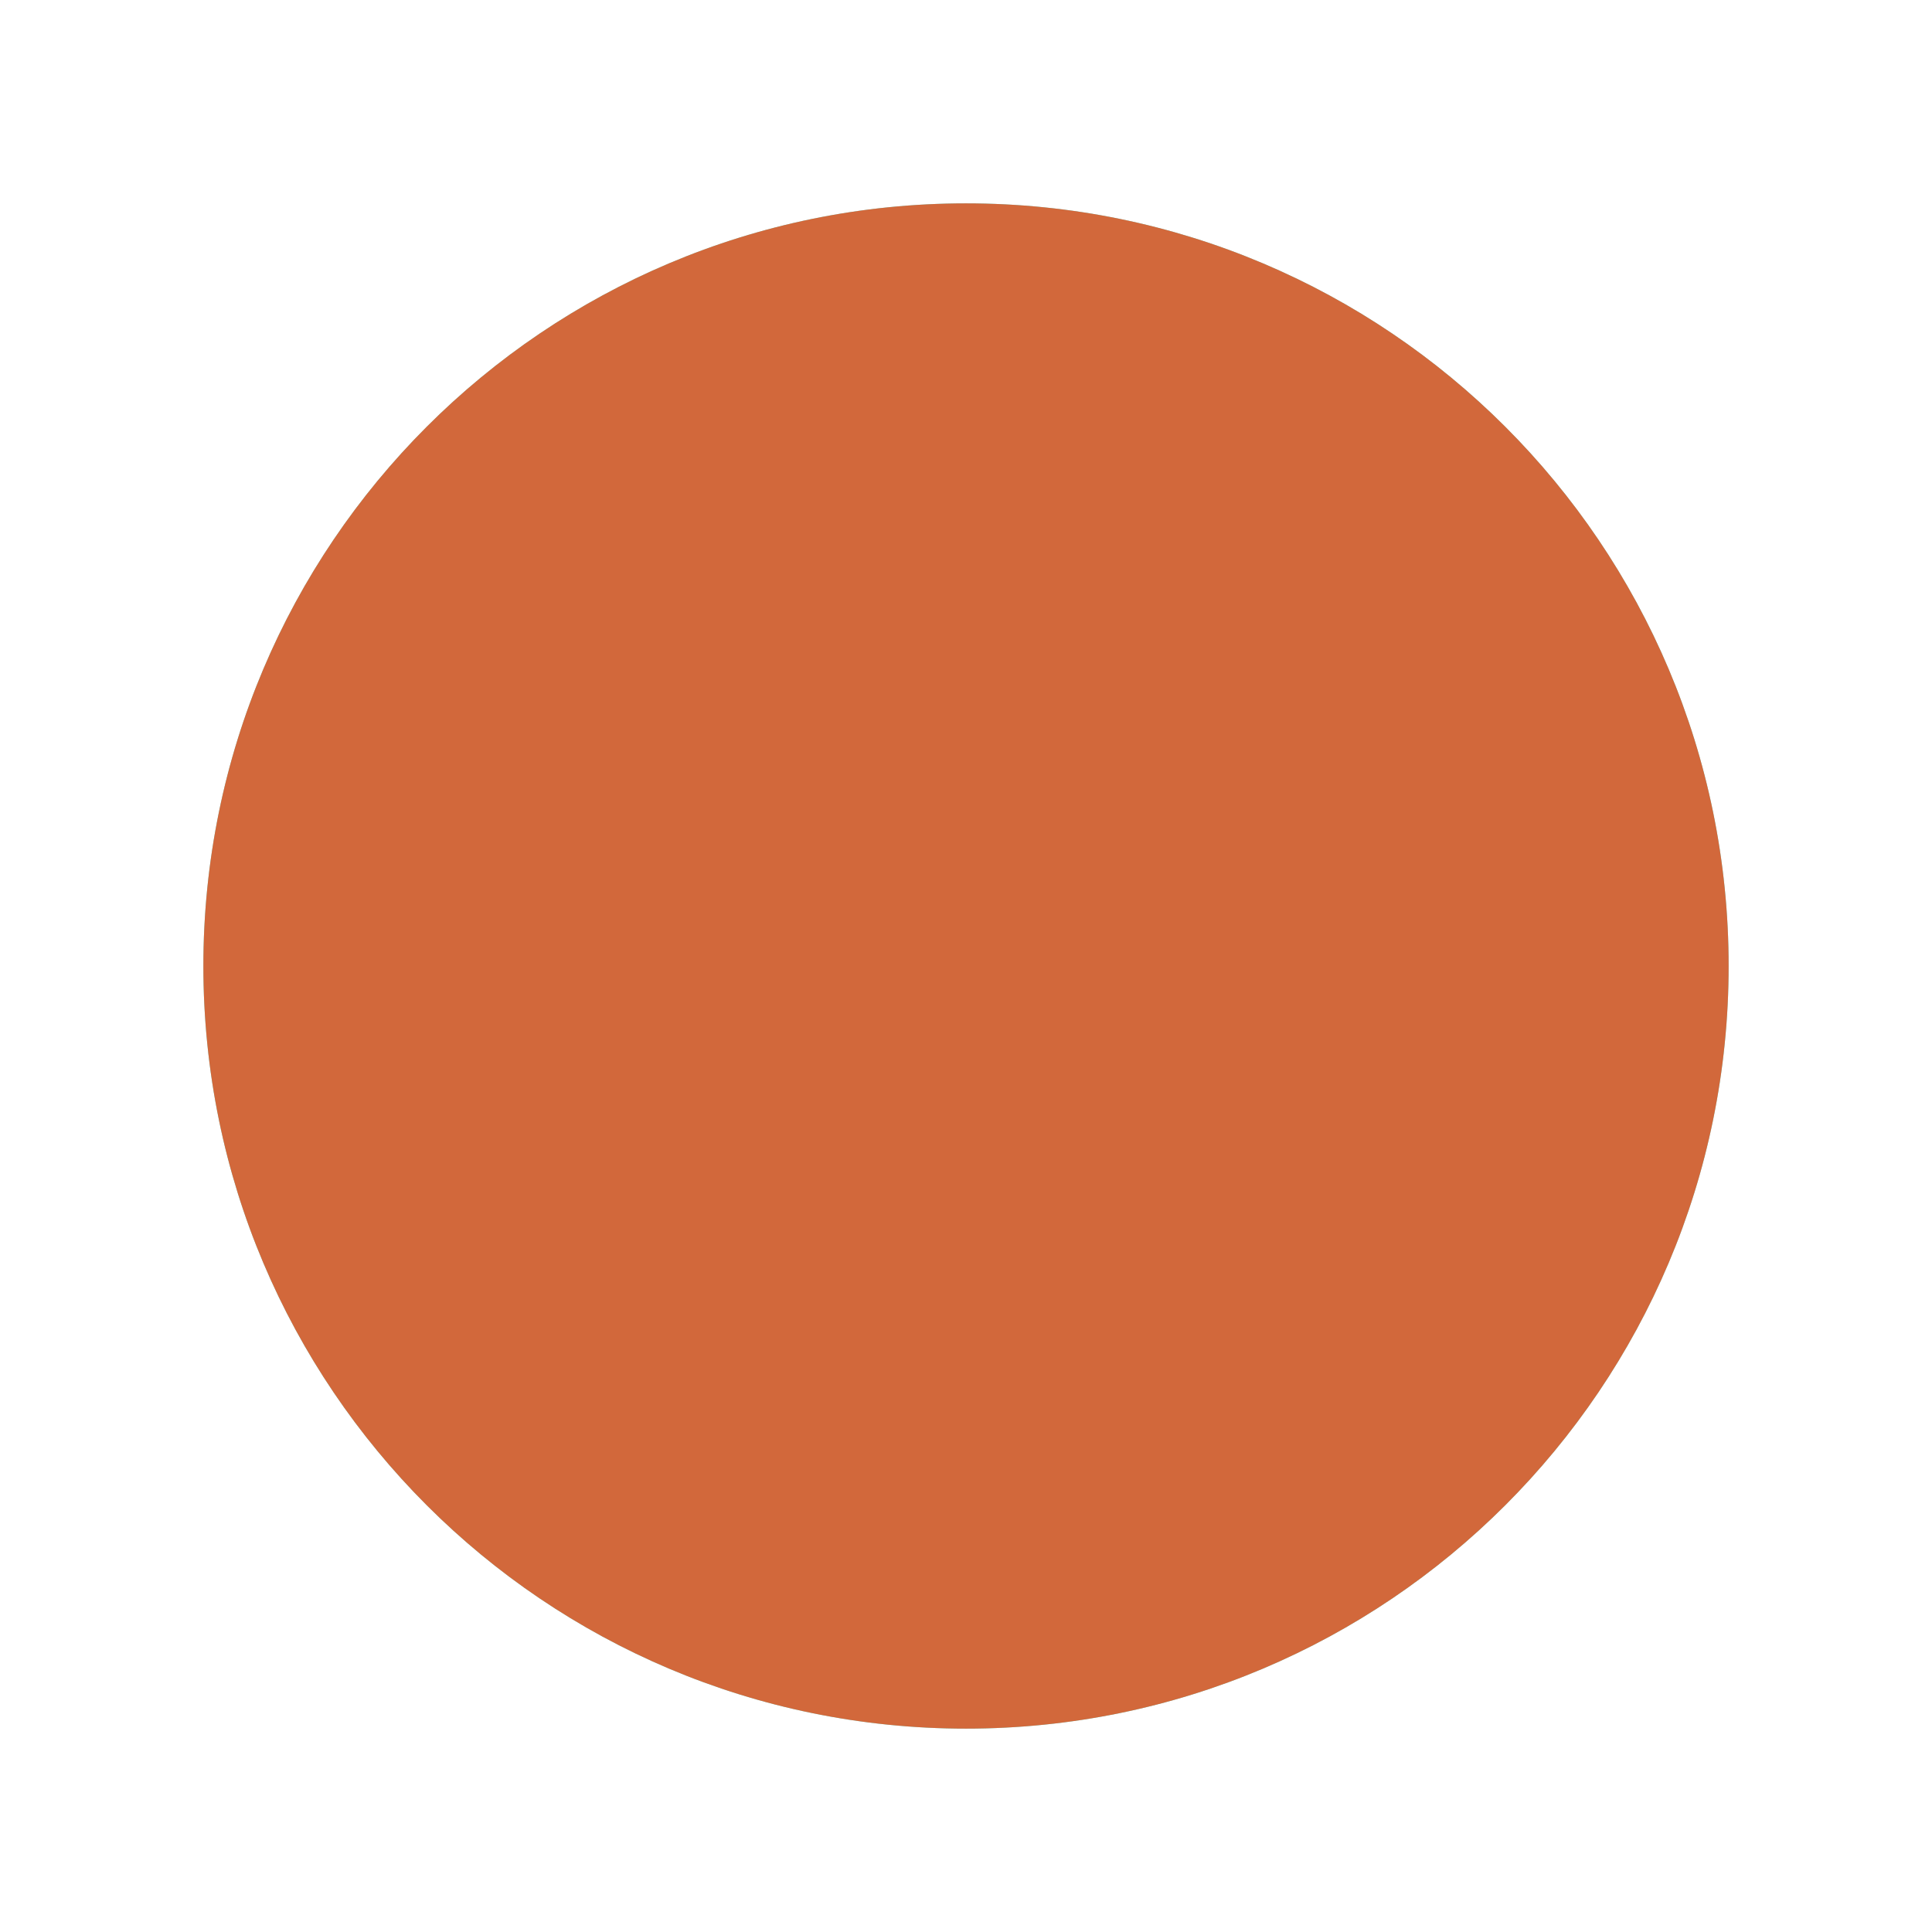
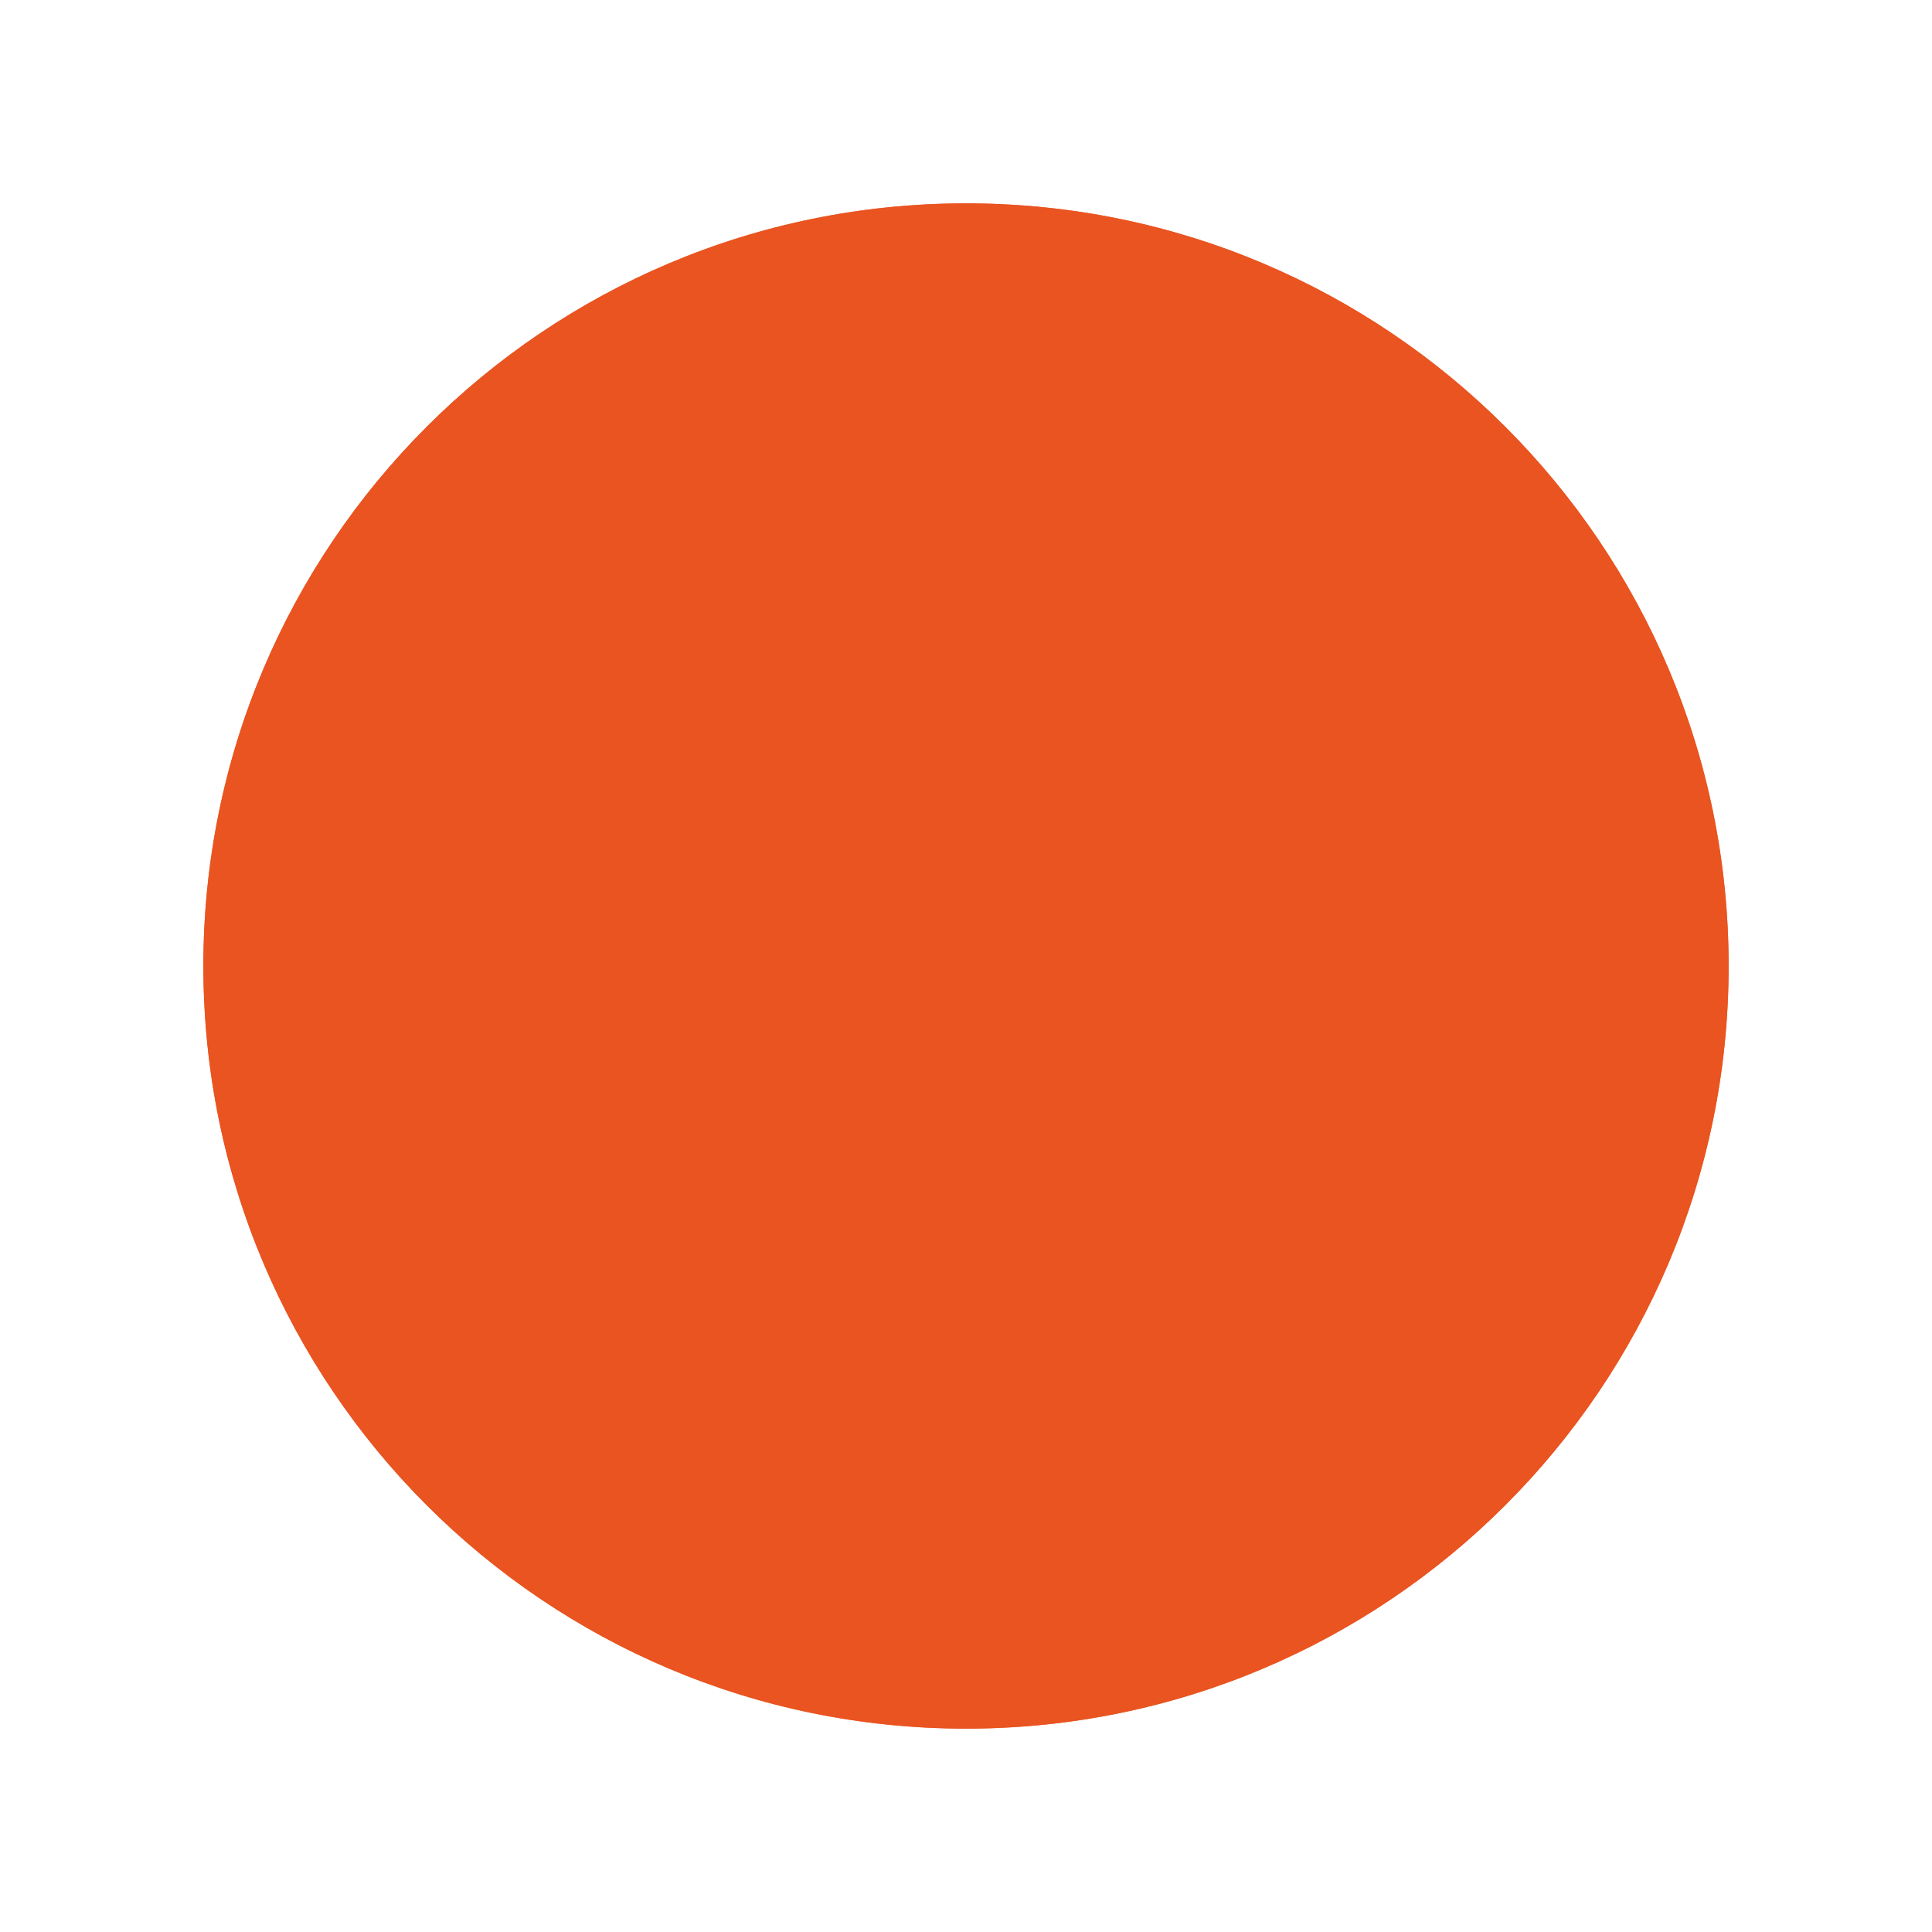
<svg xmlns="http://www.w3.org/2000/svg" id="svg4486" height="19" viewBox="0 0 19 19" width="19" version="1.1">
  <defs id="defs10" />
  <g id="layer1" transform="translate(290.21 -522.86)">
    <g id="g4117" transform="translate(-289.71 -511)">
      <rect id="rect4121" style="color:#000000;fill:none" height="19" width="19" y="1033.9" x="-0.5" />
-       <circle style="opacity:1;fill:#52e0d8;fill-opacity:1;stroke:none;stroke-width:1.8;stroke-linecap:butt;stroke-linejoin:round;stroke-miterlimit:4;stroke-dasharray:none;stroke-opacity:1" id="path4136" cx="9" cy="1043.36" r="7.5" />
+       <circle style="opacity:1;fill:#e95420;fill-opacity:1;stroke:none;stroke-width:1.8;stroke-linecap:butt;stroke-linejoin:round;stroke-miterlimit:4;stroke-dasharray:none;stroke-opacity:1" id="path4136" cx="9" cy="1043.36" r="7.5" />
      <circle style="opacity:0.85;fill:#e95420;fill-opacity:1;stroke:none;stroke-width:1.8;stroke-linecap:butt;stroke-linejoin:round;stroke-miterlimit:4;stroke-dasharray:none;stroke-opacity:1" id="path4136-0" cx="9" cy="1043.36" r="7.5" />
    </g>
  </g>
</svg>
